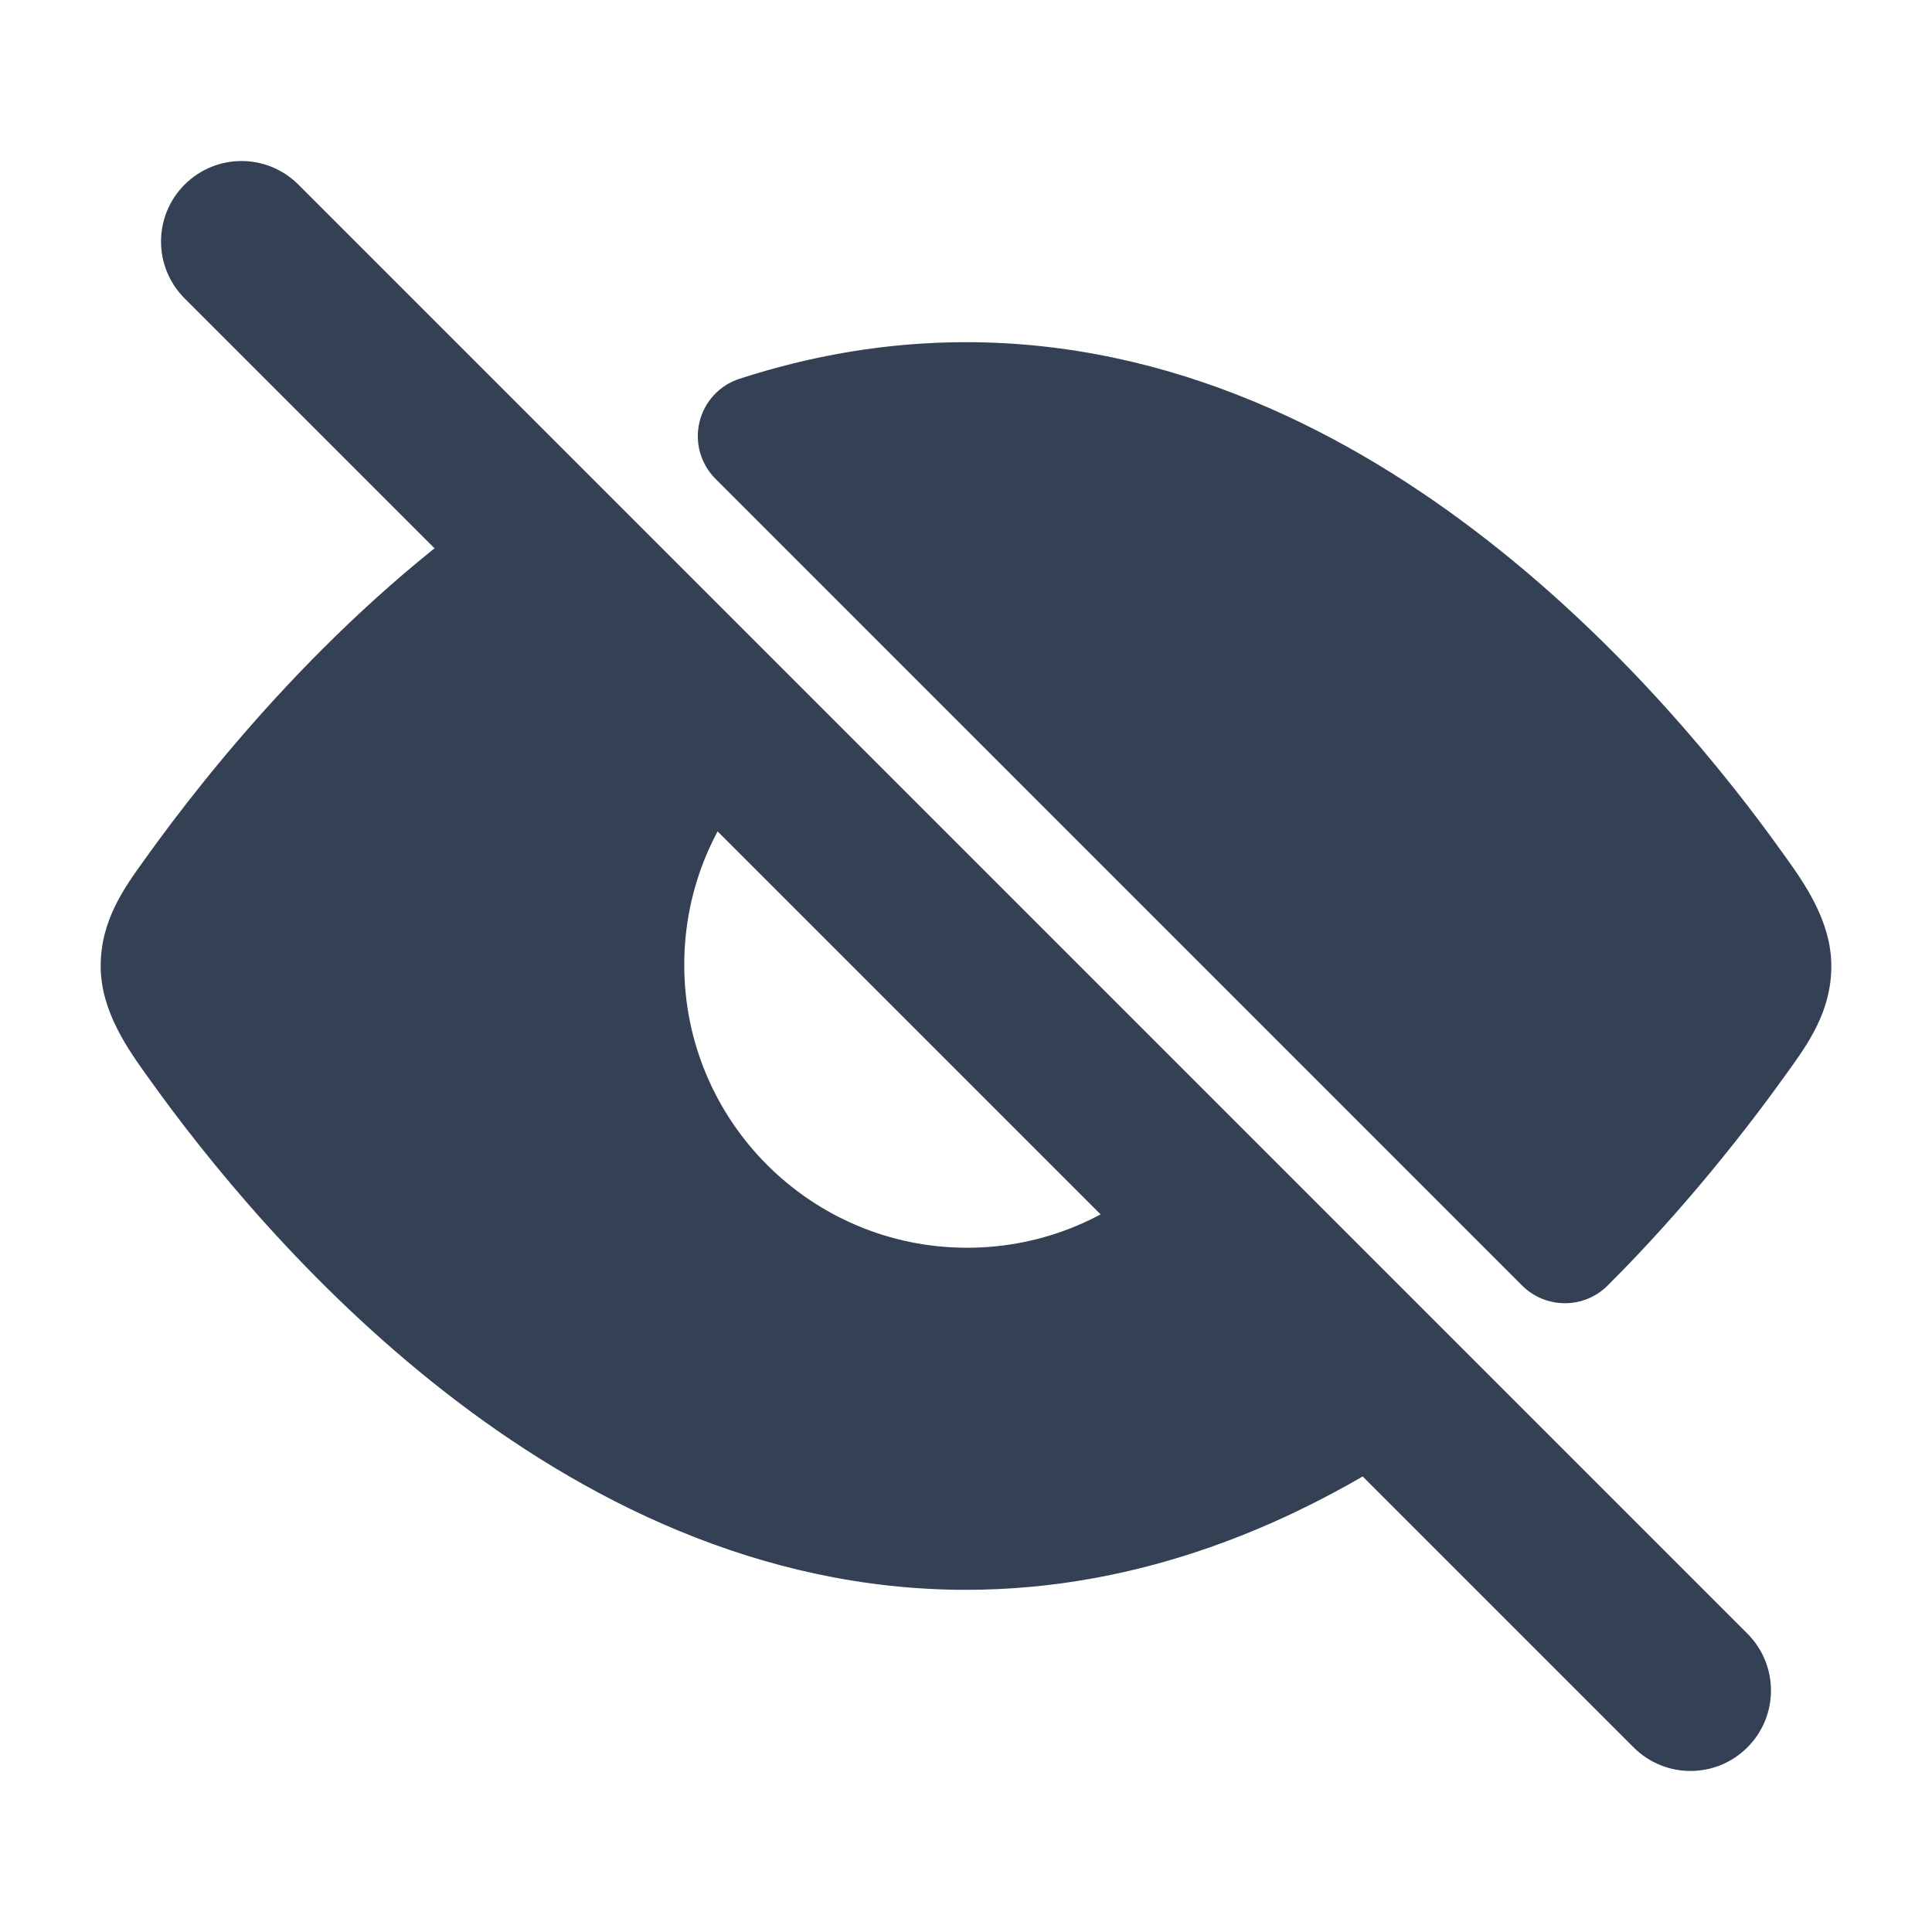
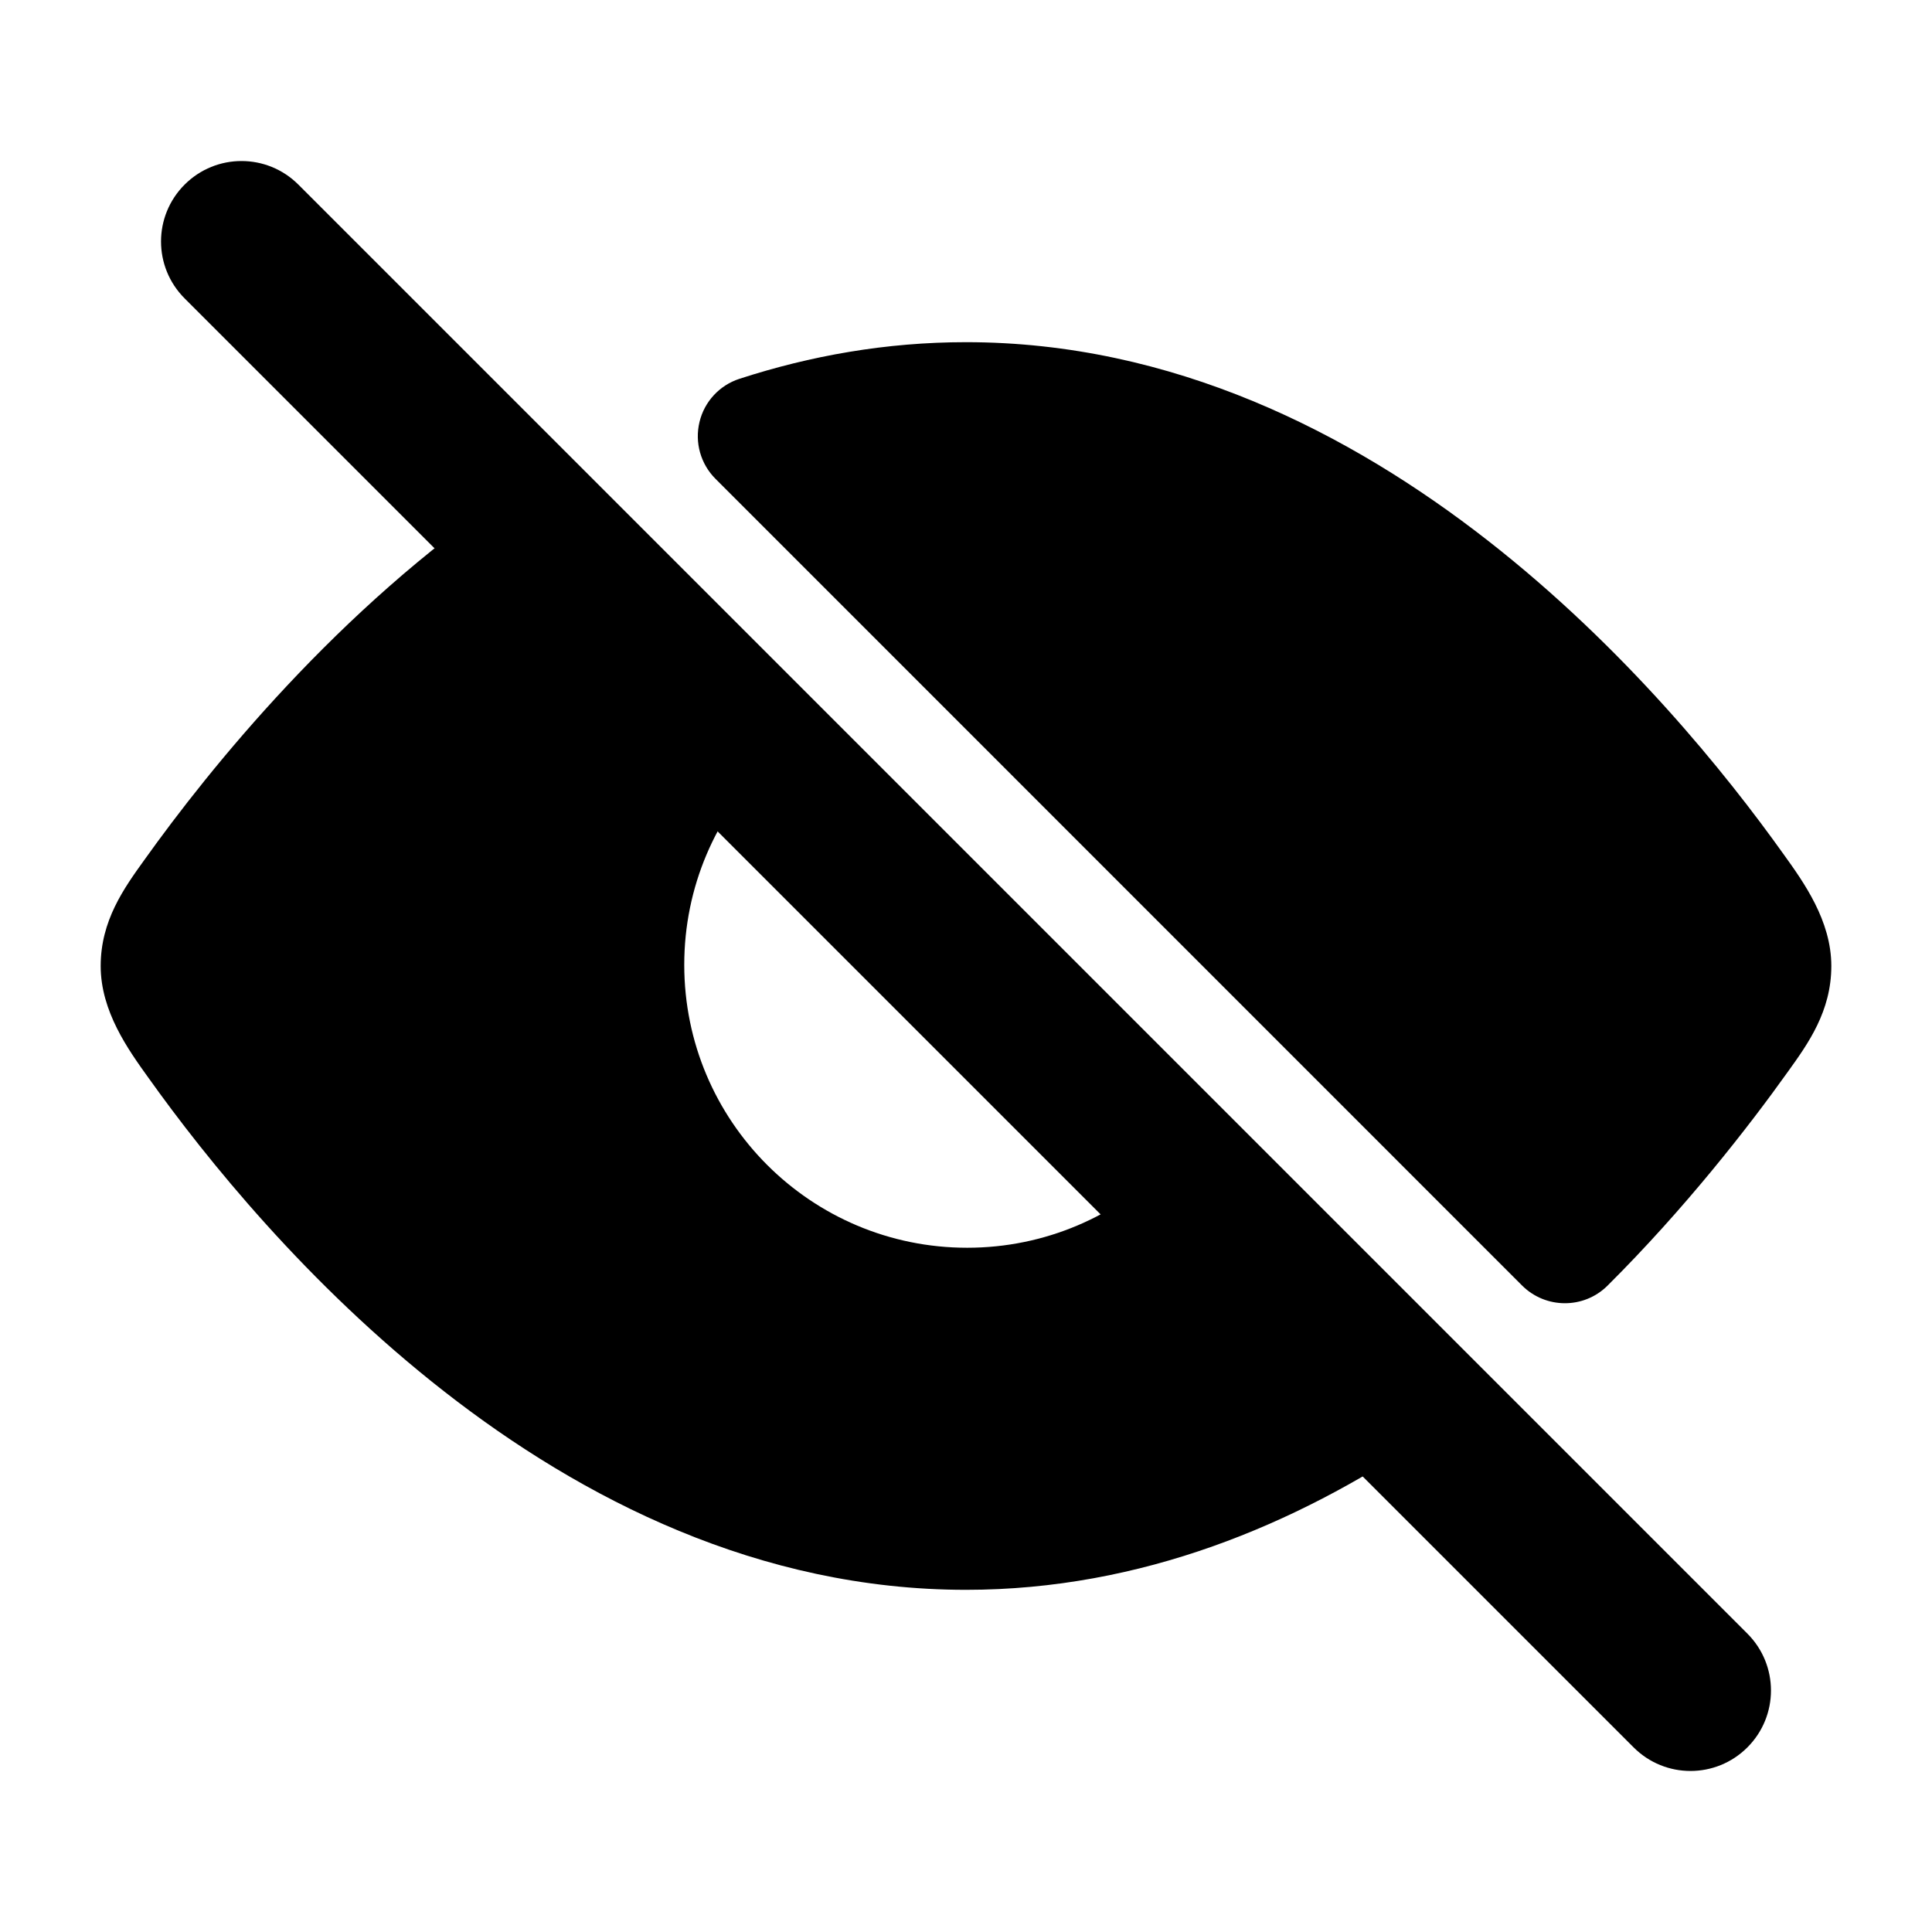
<svg xmlns="http://www.w3.org/2000/svg" width="18" height="18" viewBox="0 0 18 18" fill="none">
-   <path fill-rule="evenodd" clip-rule="evenodd" d="M9 3.188C8.254 3.188 7.549 3.315 6.89 3.529C6.704 3.589 6.562 3.742 6.517 3.932C6.471 4.123 6.528 4.323 6.666 4.461L14.181 11.977C14.401 12.196 14.756 12.197 14.976 11.979C15.697 11.262 16.293 10.496 16.656 9.987C16.846 9.723 17.062 9.422 17.062 9C17.062 8.578 16.806 8.221 16.616 7.957C16.087 7.215 15.14 6.034 13.86 5.035C12.581 4.036 10.928 3.188 9 3.188ZM5.458 4.663C5.268 4.472 4.969 4.444 4.746 4.594C3.154 5.668 1.952 7.161 1.344 8.013C1.154 8.277 0.938 8.578 0.938 9C0.938 9.422 1.194 9.779 1.384 10.043C1.913 10.785 2.86 11.966 4.14 12.965C5.419 13.964 7.072 14.812 9 14.812C10.637 14.812 12.076 14.2 13.254 13.406C13.393 13.312 13.483 13.161 13.499 12.993C13.515 12.826 13.456 12.66 13.337 12.542L5.458 4.663ZM7.147 7.125C6.67 7.602 6.375 8.261 6.375 8.989C6.375 10.445 7.555 11.625 9.011 11.625C9.739 11.625 10.398 11.33 10.875 10.853L7.147 7.125Z" fill="#344054" />
-   <path fill-rule="evenodd" clip-rule="evenodd" d="M1.72 1.72C2.013 1.427 2.487 1.427 2.78 1.72L16.28 15.22C16.573 15.513 16.573 15.987 16.28 16.28C15.987 16.573 15.513 16.573 15.22 16.28L1.72 2.78C1.427 2.487 1.427 2.013 1.72 1.72Z" fill="#344054" />
+   <path fill-rule="evenodd" clip-rule="evenodd" d="M9 3.188C8.254 3.188 7.549 3.315 6.89 3.529C6.704 3.589 6.562 3.742 6.517 3.932C6.471 4.123 6.528 4.323 6.666 4.461L14.181 11.977C14.401 12.196 14.756 12.197 14.976 11.979C15.697 11.262 16.293 10.496 16.656 9.987C16.846 9.723 17.062 9.422 17.062 9C17.062 8.578 16.806 8.221 16.616 7.957C16.087 7.215 15.14 6.034 13.86 5.035C12.581 4.036 10.928 3.188 9 3.188ZM5.458 4.663C5.268 4.472 4.969 4.444 4.746 4.594C3.154 5.668 1.952 7.161 1.344 8.013C1.154 8.277 0.938 8.578 0.938 9C0.938 9.422 1.194 9.779 1.384 10.043C1.913 10.785 2.86 11.966 4.14 12.965C5.419 13.964 7.072 14.812 9 14.812C10.637 14.812 12.076 14.2 13.254 13.406C13.393 13.312 13.483 13.161 13.499 12.993C13.515 12.826 13.456 12.66 13.337 12.542L5.458 4.663ZM7.147 7.125C6.67 7.602 6.375 8.261 6.375 8.989C6.375 10.445 7.555 11.625 9.011 11.625C9.739 11.625 10.398 11.33 10.875 10.853L7.147 7.125Z" fill="currentColor" />
+   <path fill-rule="evenodd" clip-rule="evenodd" d="M1.72 1.72C2.013 1.427 2.487 1.427 2.78 1.72L16.28 15.22C16.573 15.513 16.573 15.987 16.28 16.28C15.987 16.573 15.513 16.573 15.22 16.28L1.72 2.78C1.427 2.487 1.427 2.013 1.72 1.72Z" fill="currentColor" />
</svg>
